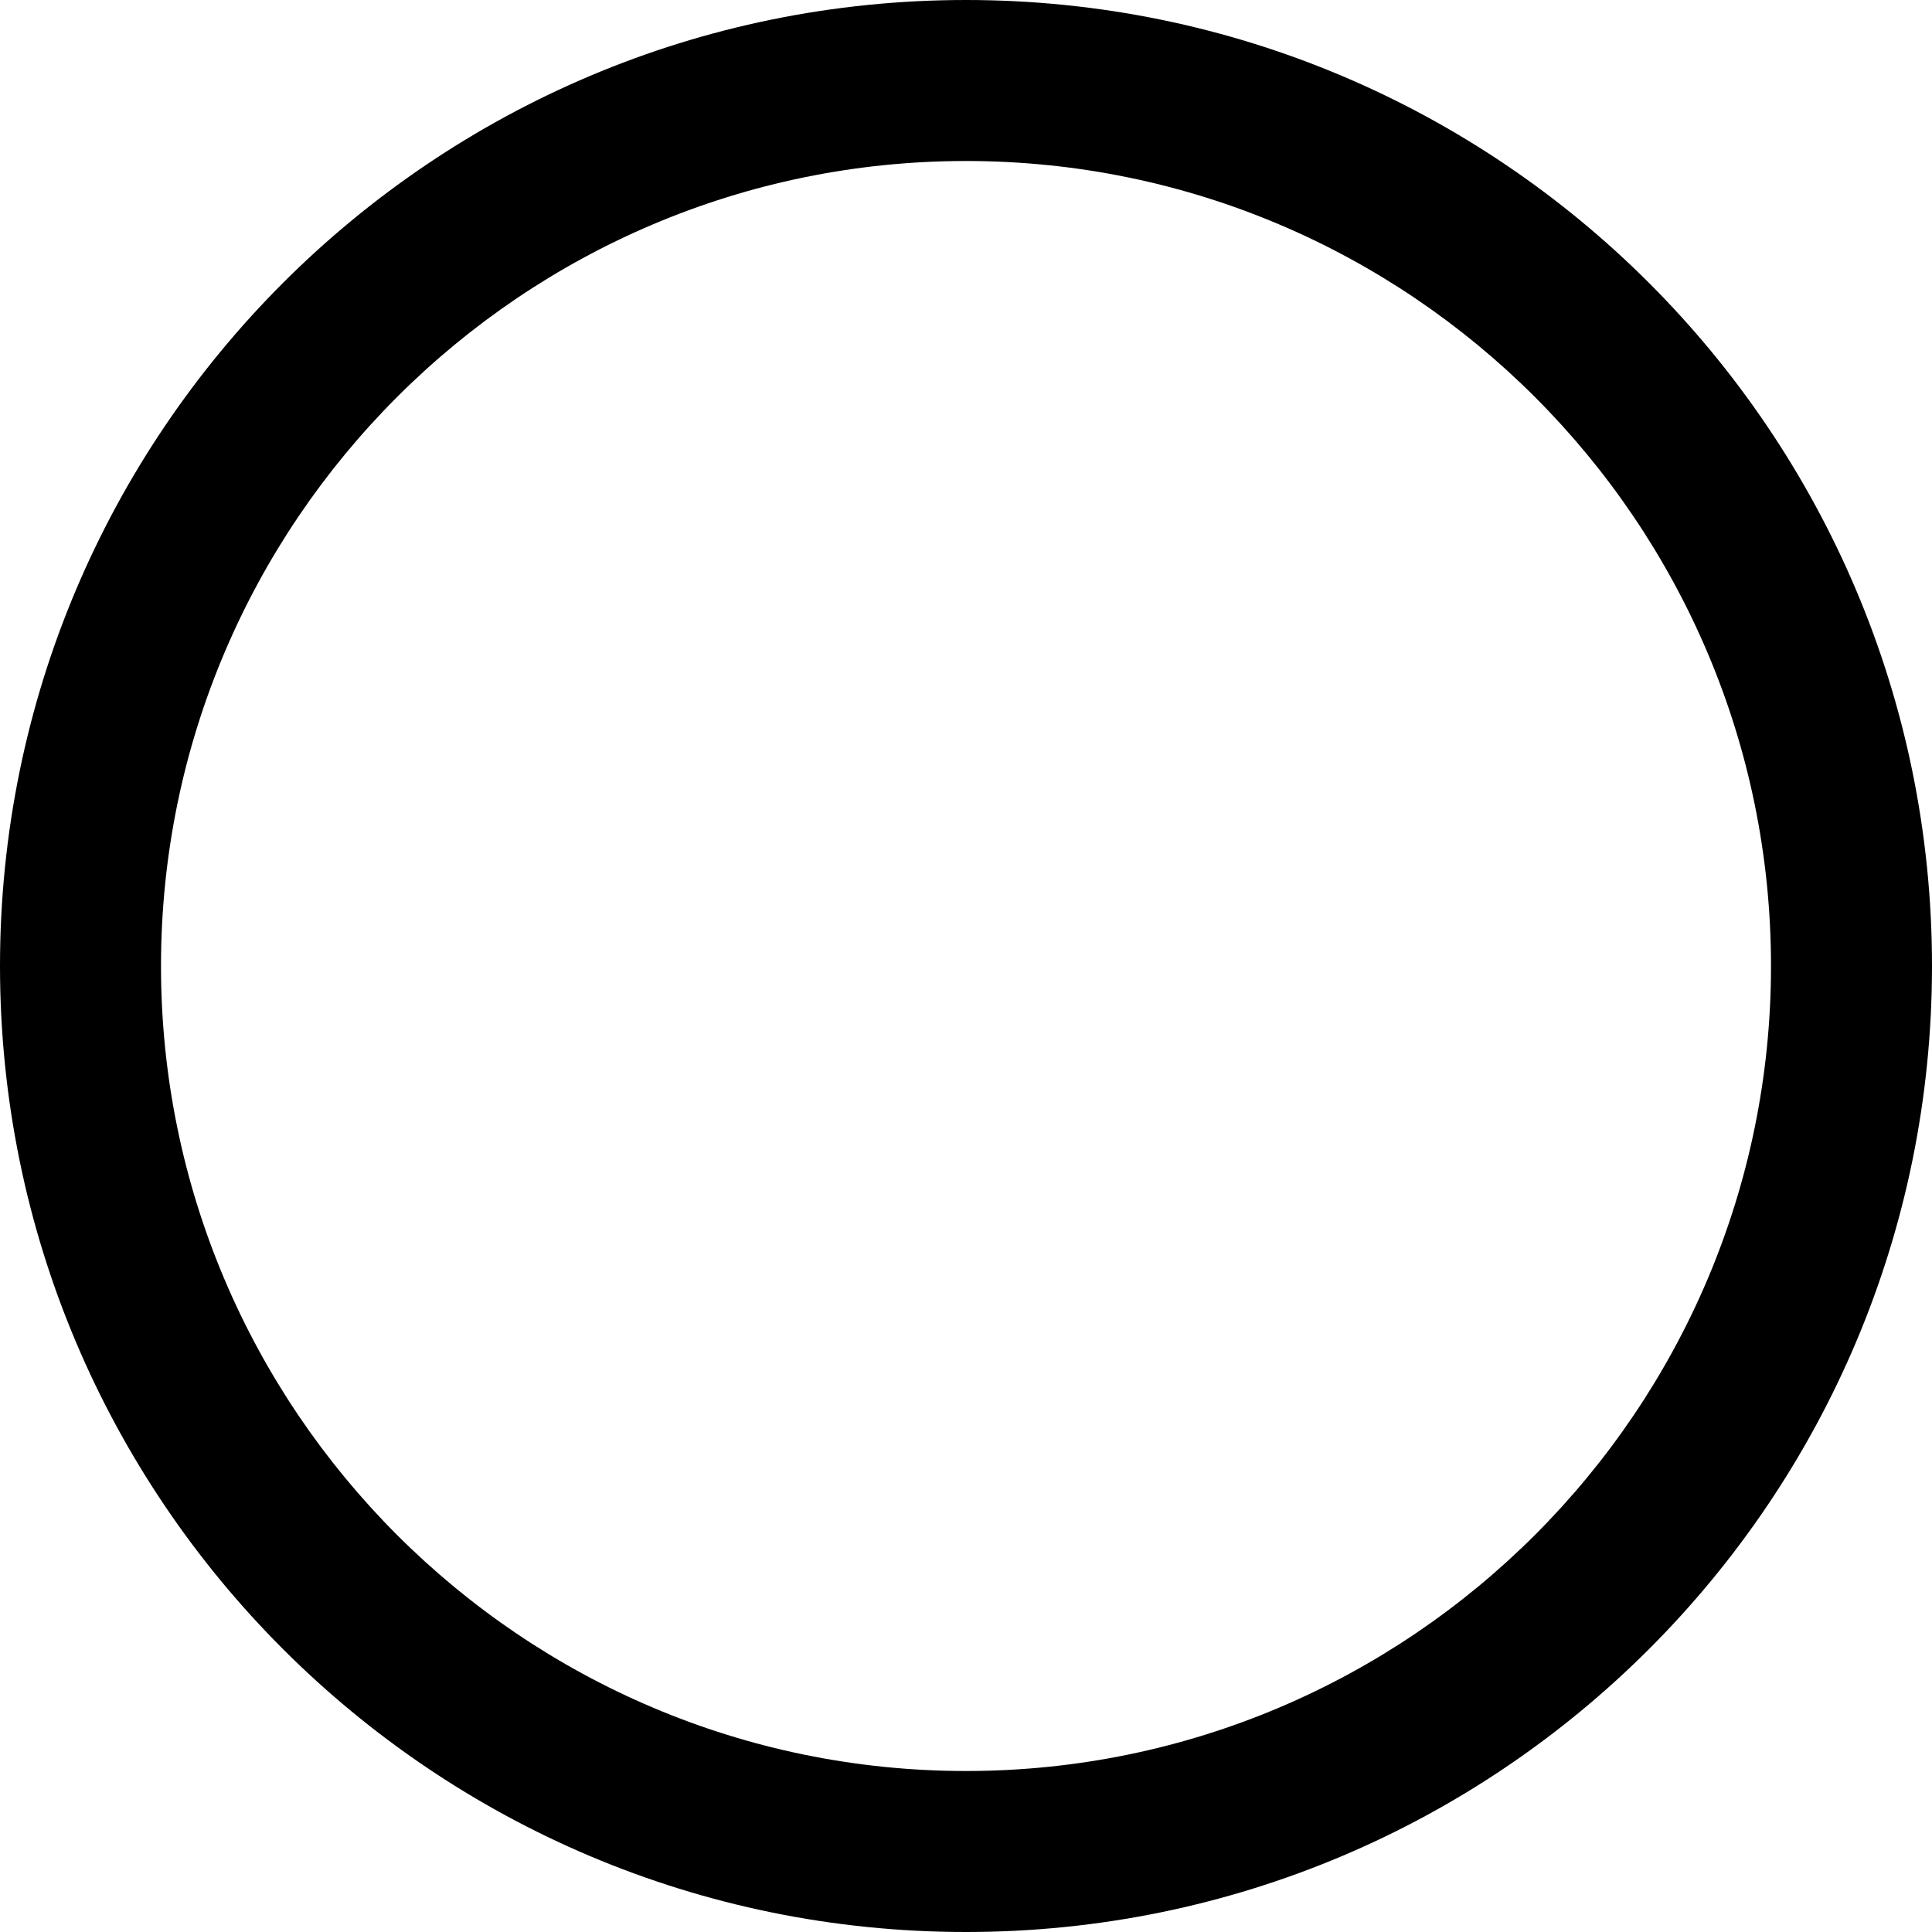
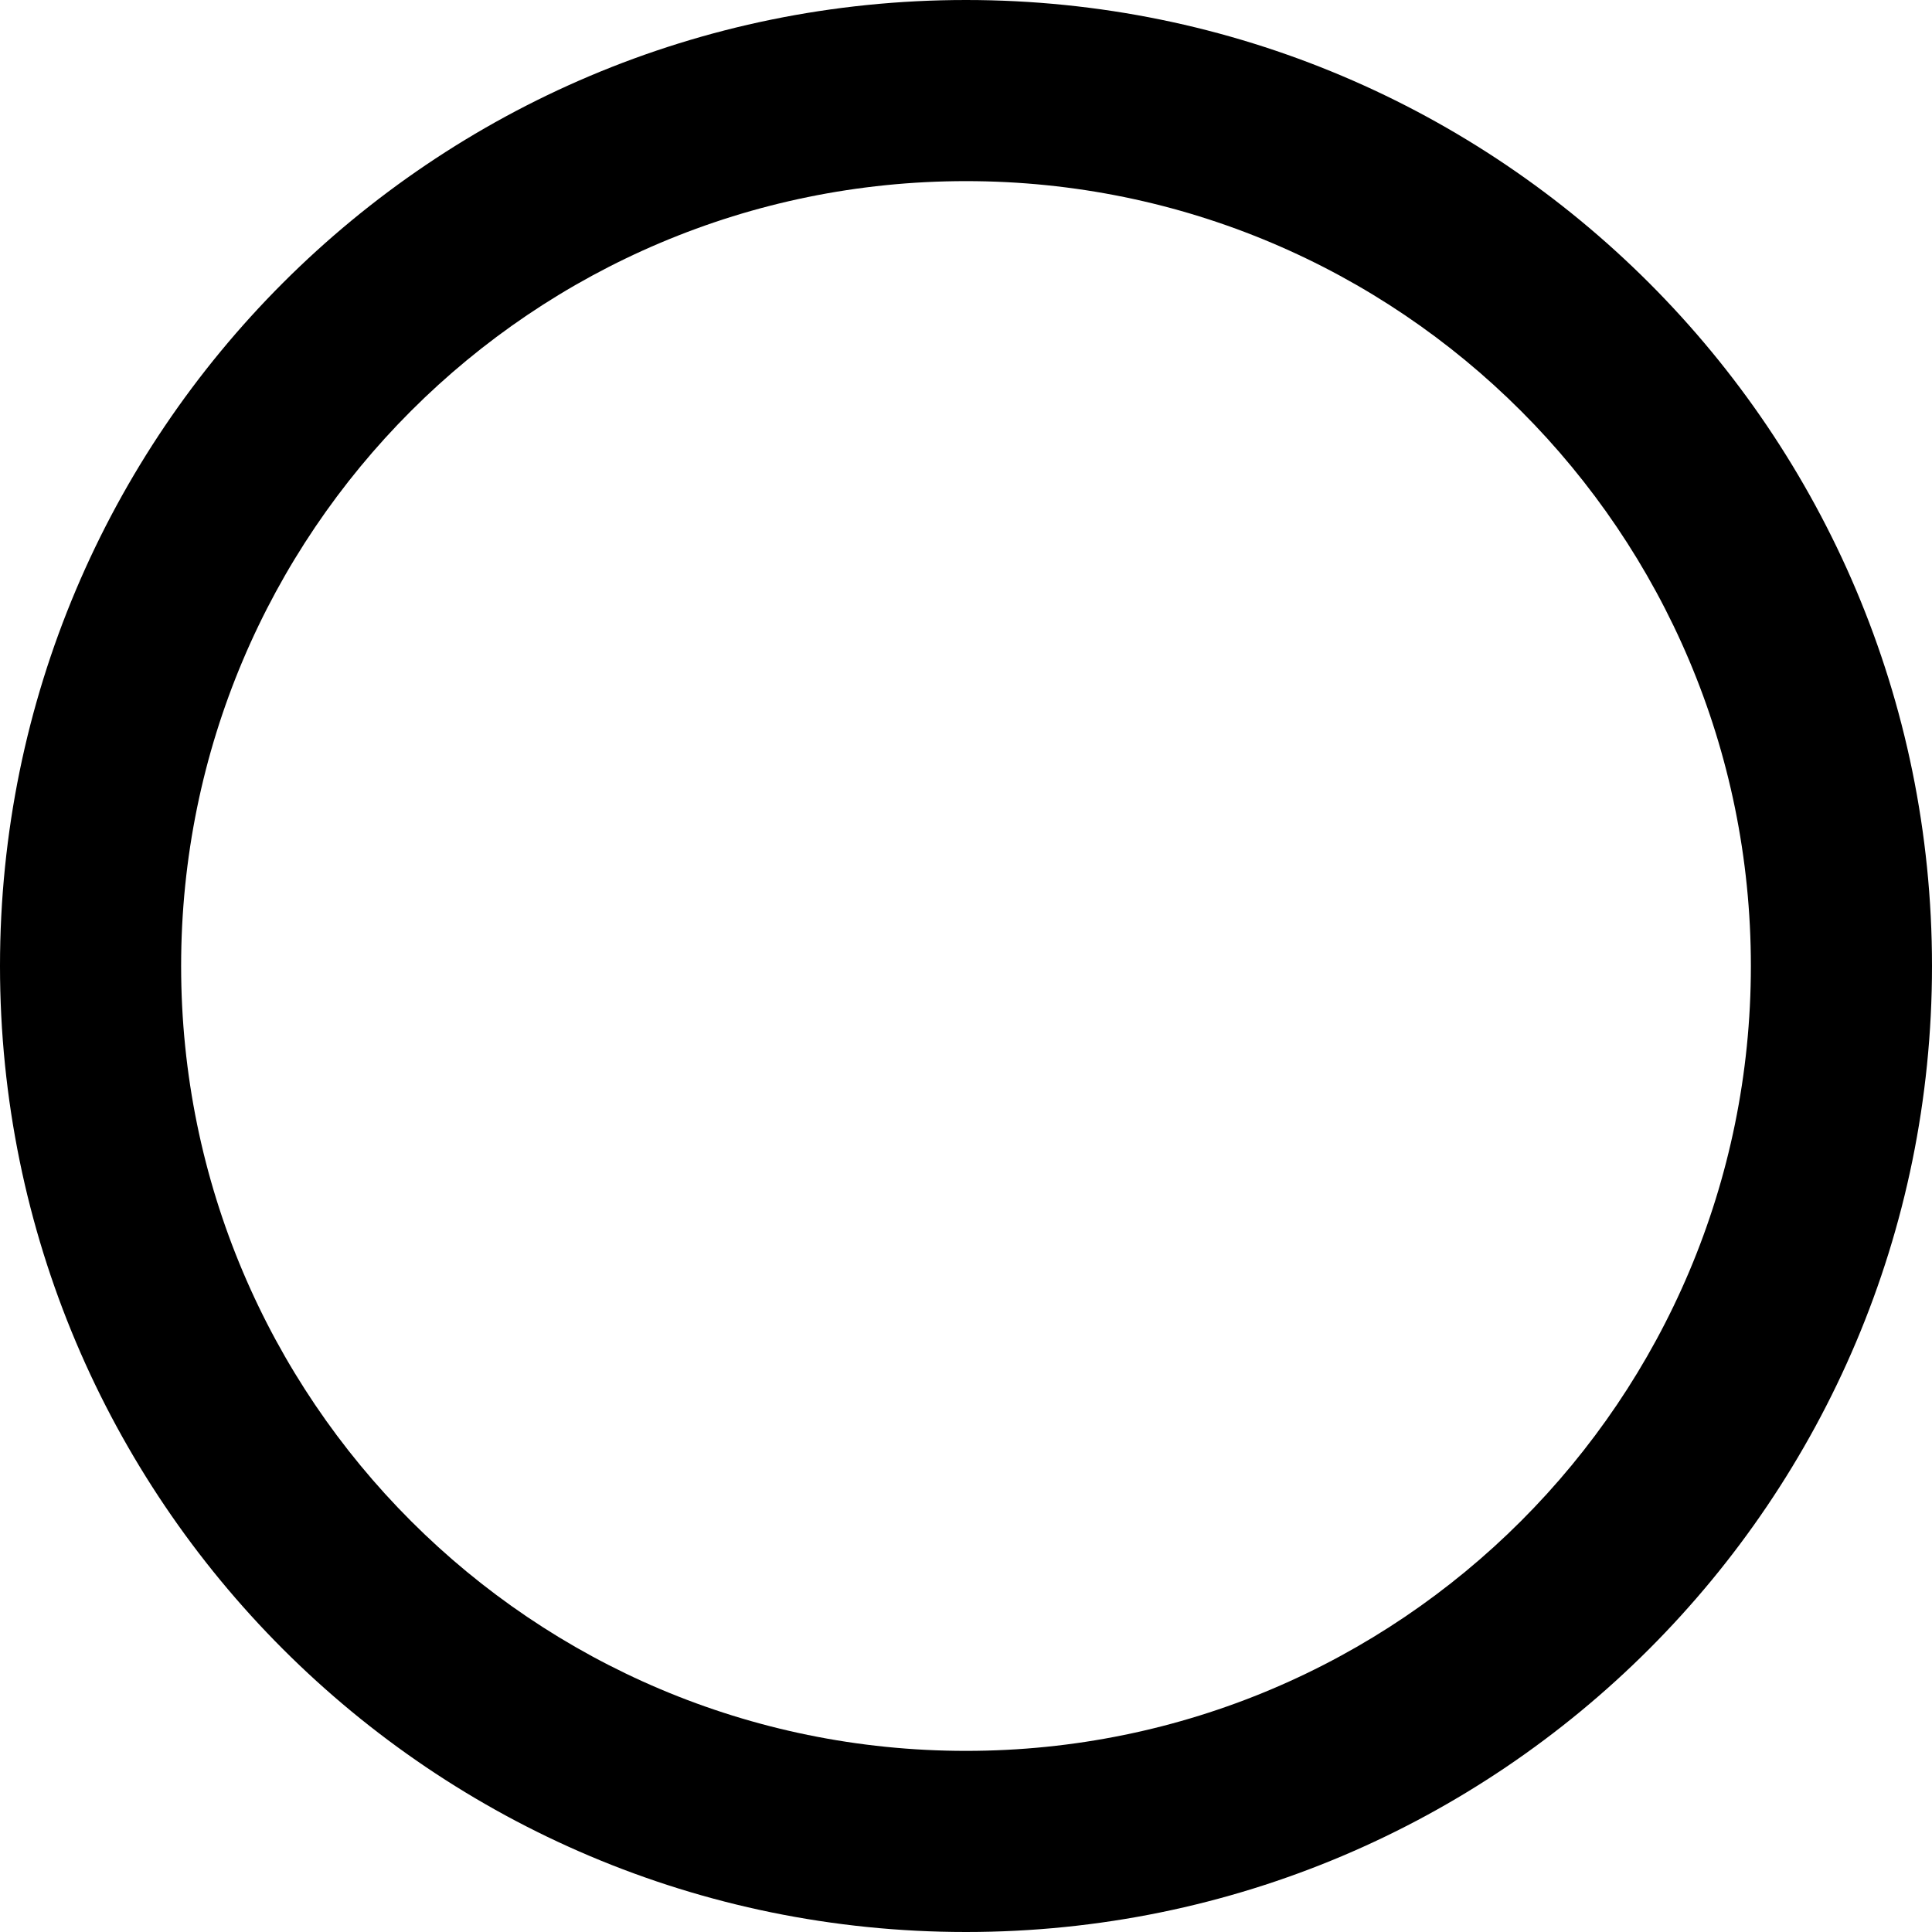
- <svg xmlns="http://www.w3.org/2000/svg" width="24" height="24" viewBox="0 0 24 24">
-   <path d="M12 2c5.514 0 10 4.486 10 10s-4.486 10-10 10-10-4.486-10-10 4.486-10 10-10zm0-2c-6.627 0-12 5.373-12 12s5.373 12 12 12 12-5.373 12-12-5.373-12-12-12z" />
+ <svg xmlns="http://www.w3.org/2000/svg" viewBox="0 0 512 512">
+   <path d="M512 256C512 397.4 397.4 512 256 512C114.6 512 0 397.4 0 256C0 114.6 114.6 0 256 0C397.4 0 512 114.6 512 256zM256 48C141.1 48 48 141.1 48 256C48 370.9 141.1 464 256 464C370.9 464 464 370.9 464 256C464 141.1 370.9 48 256 48z" />
</svg>
